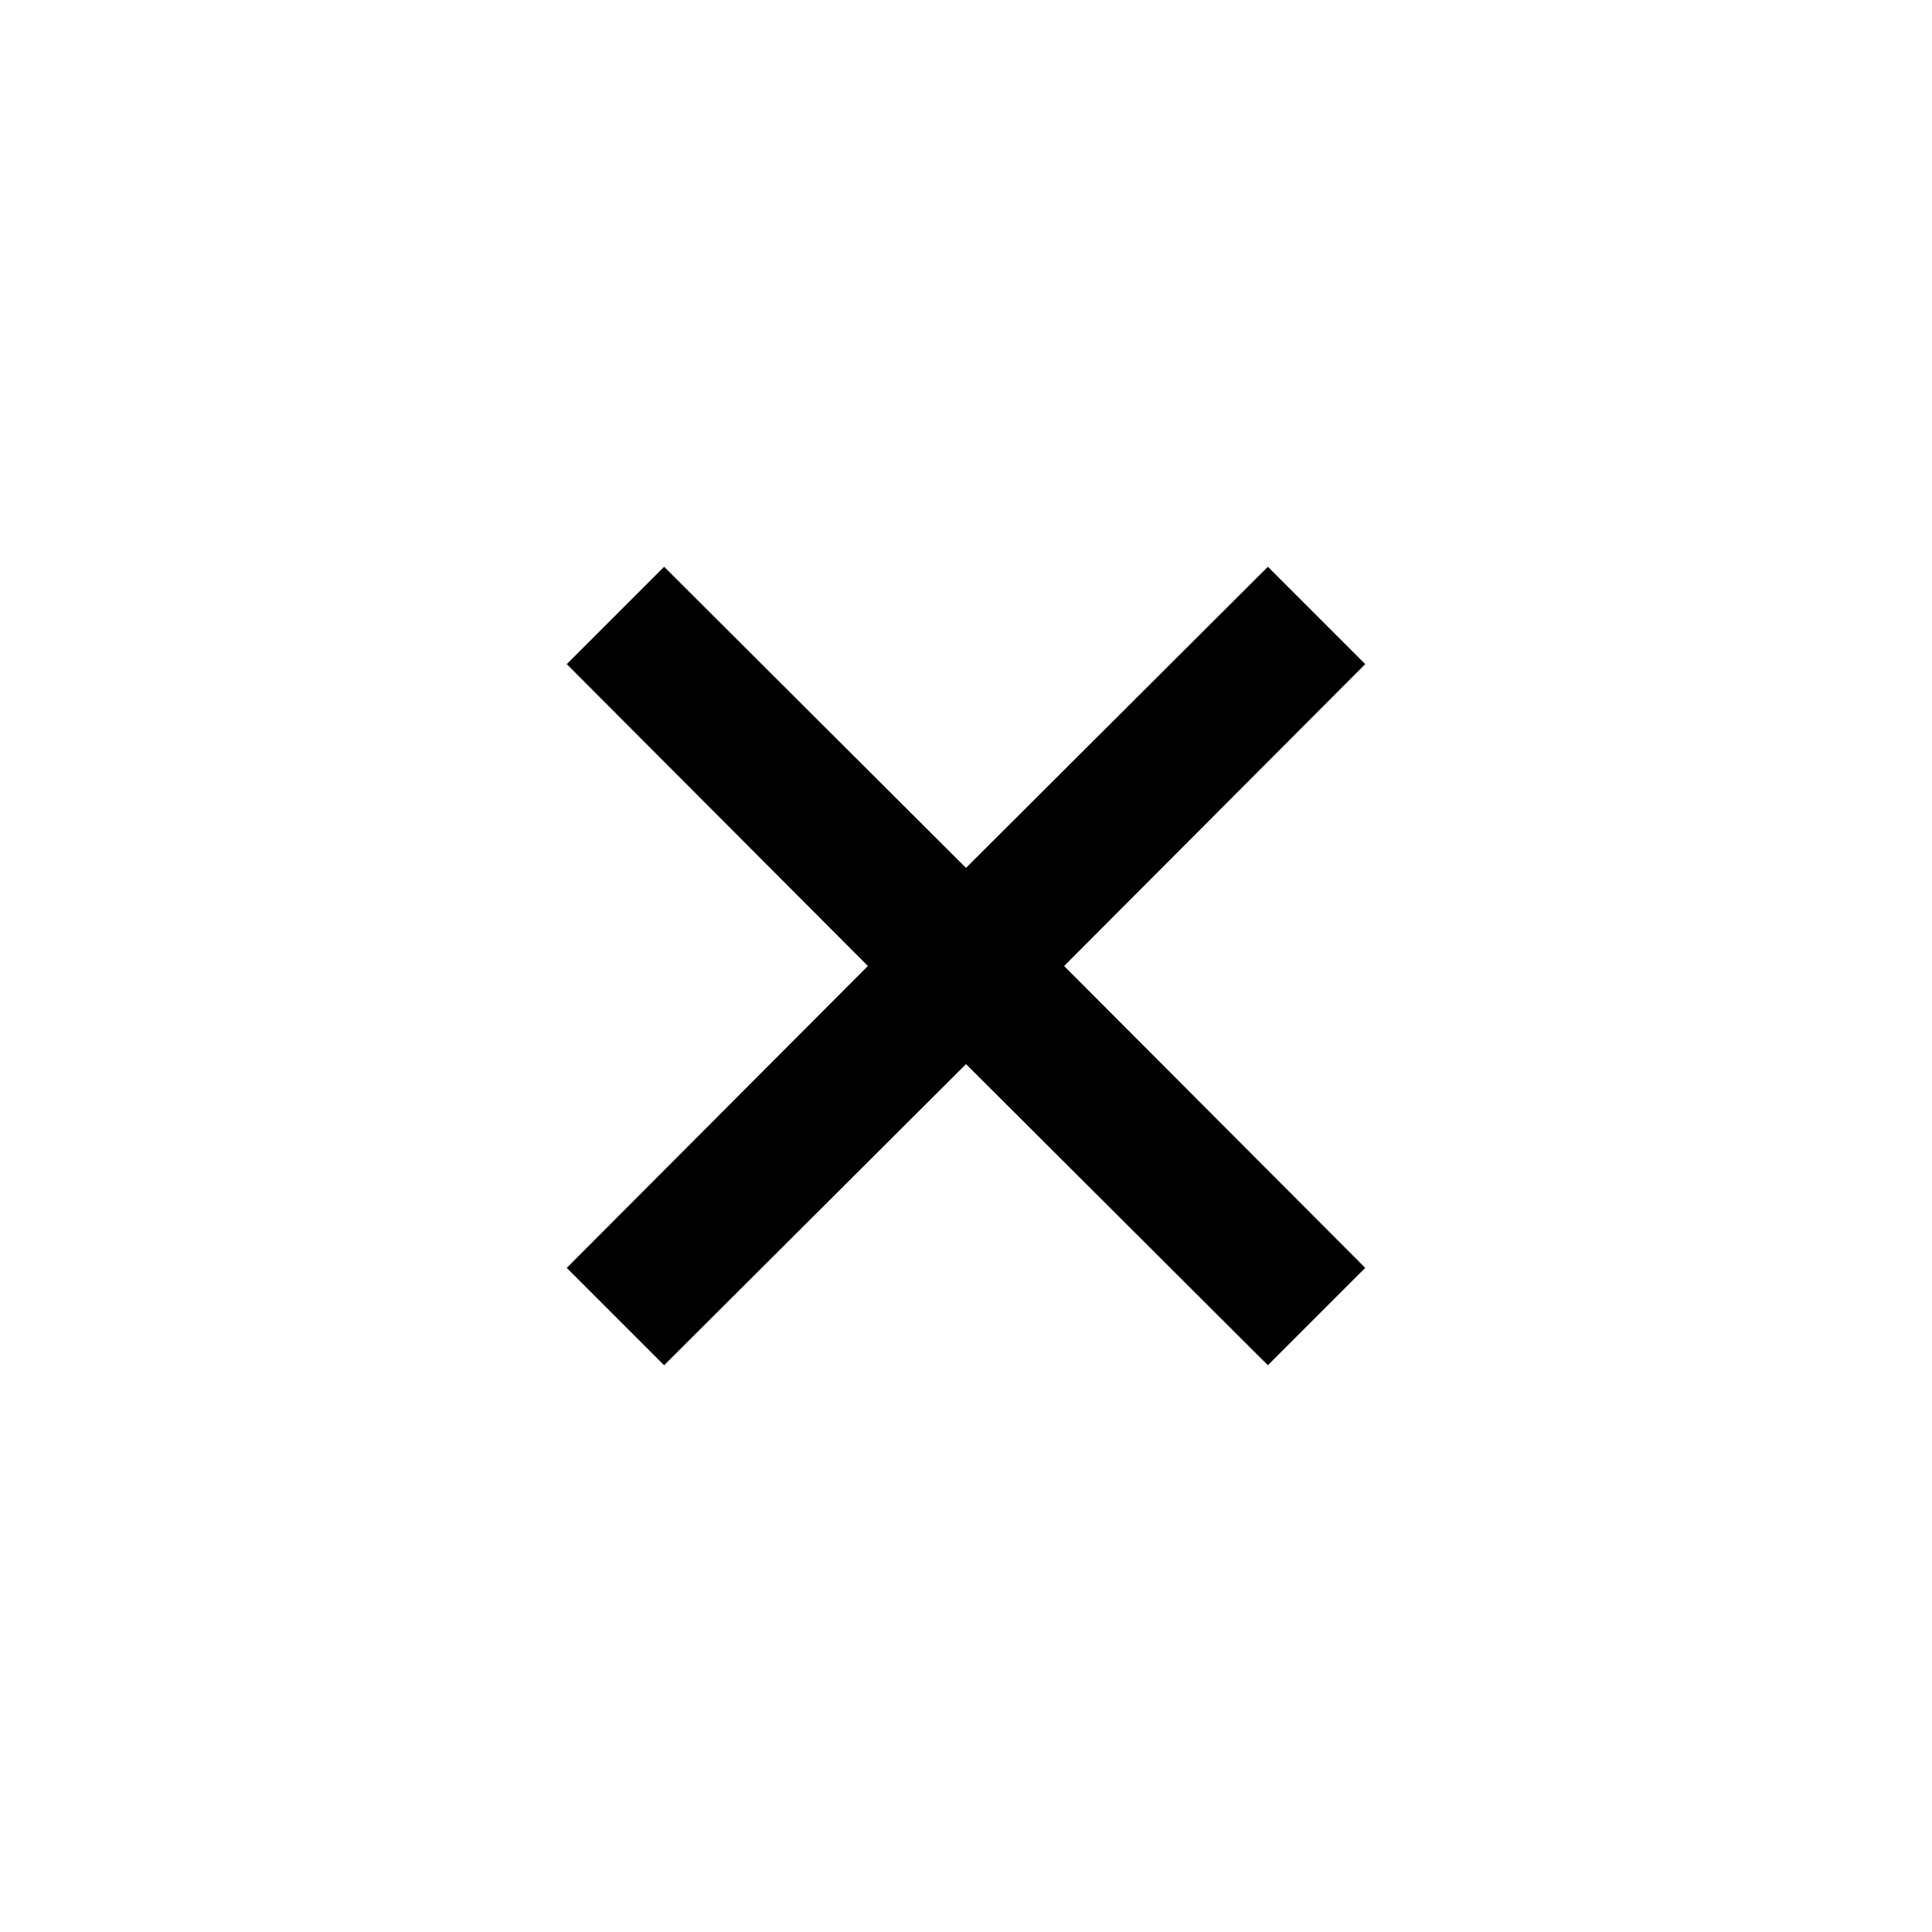
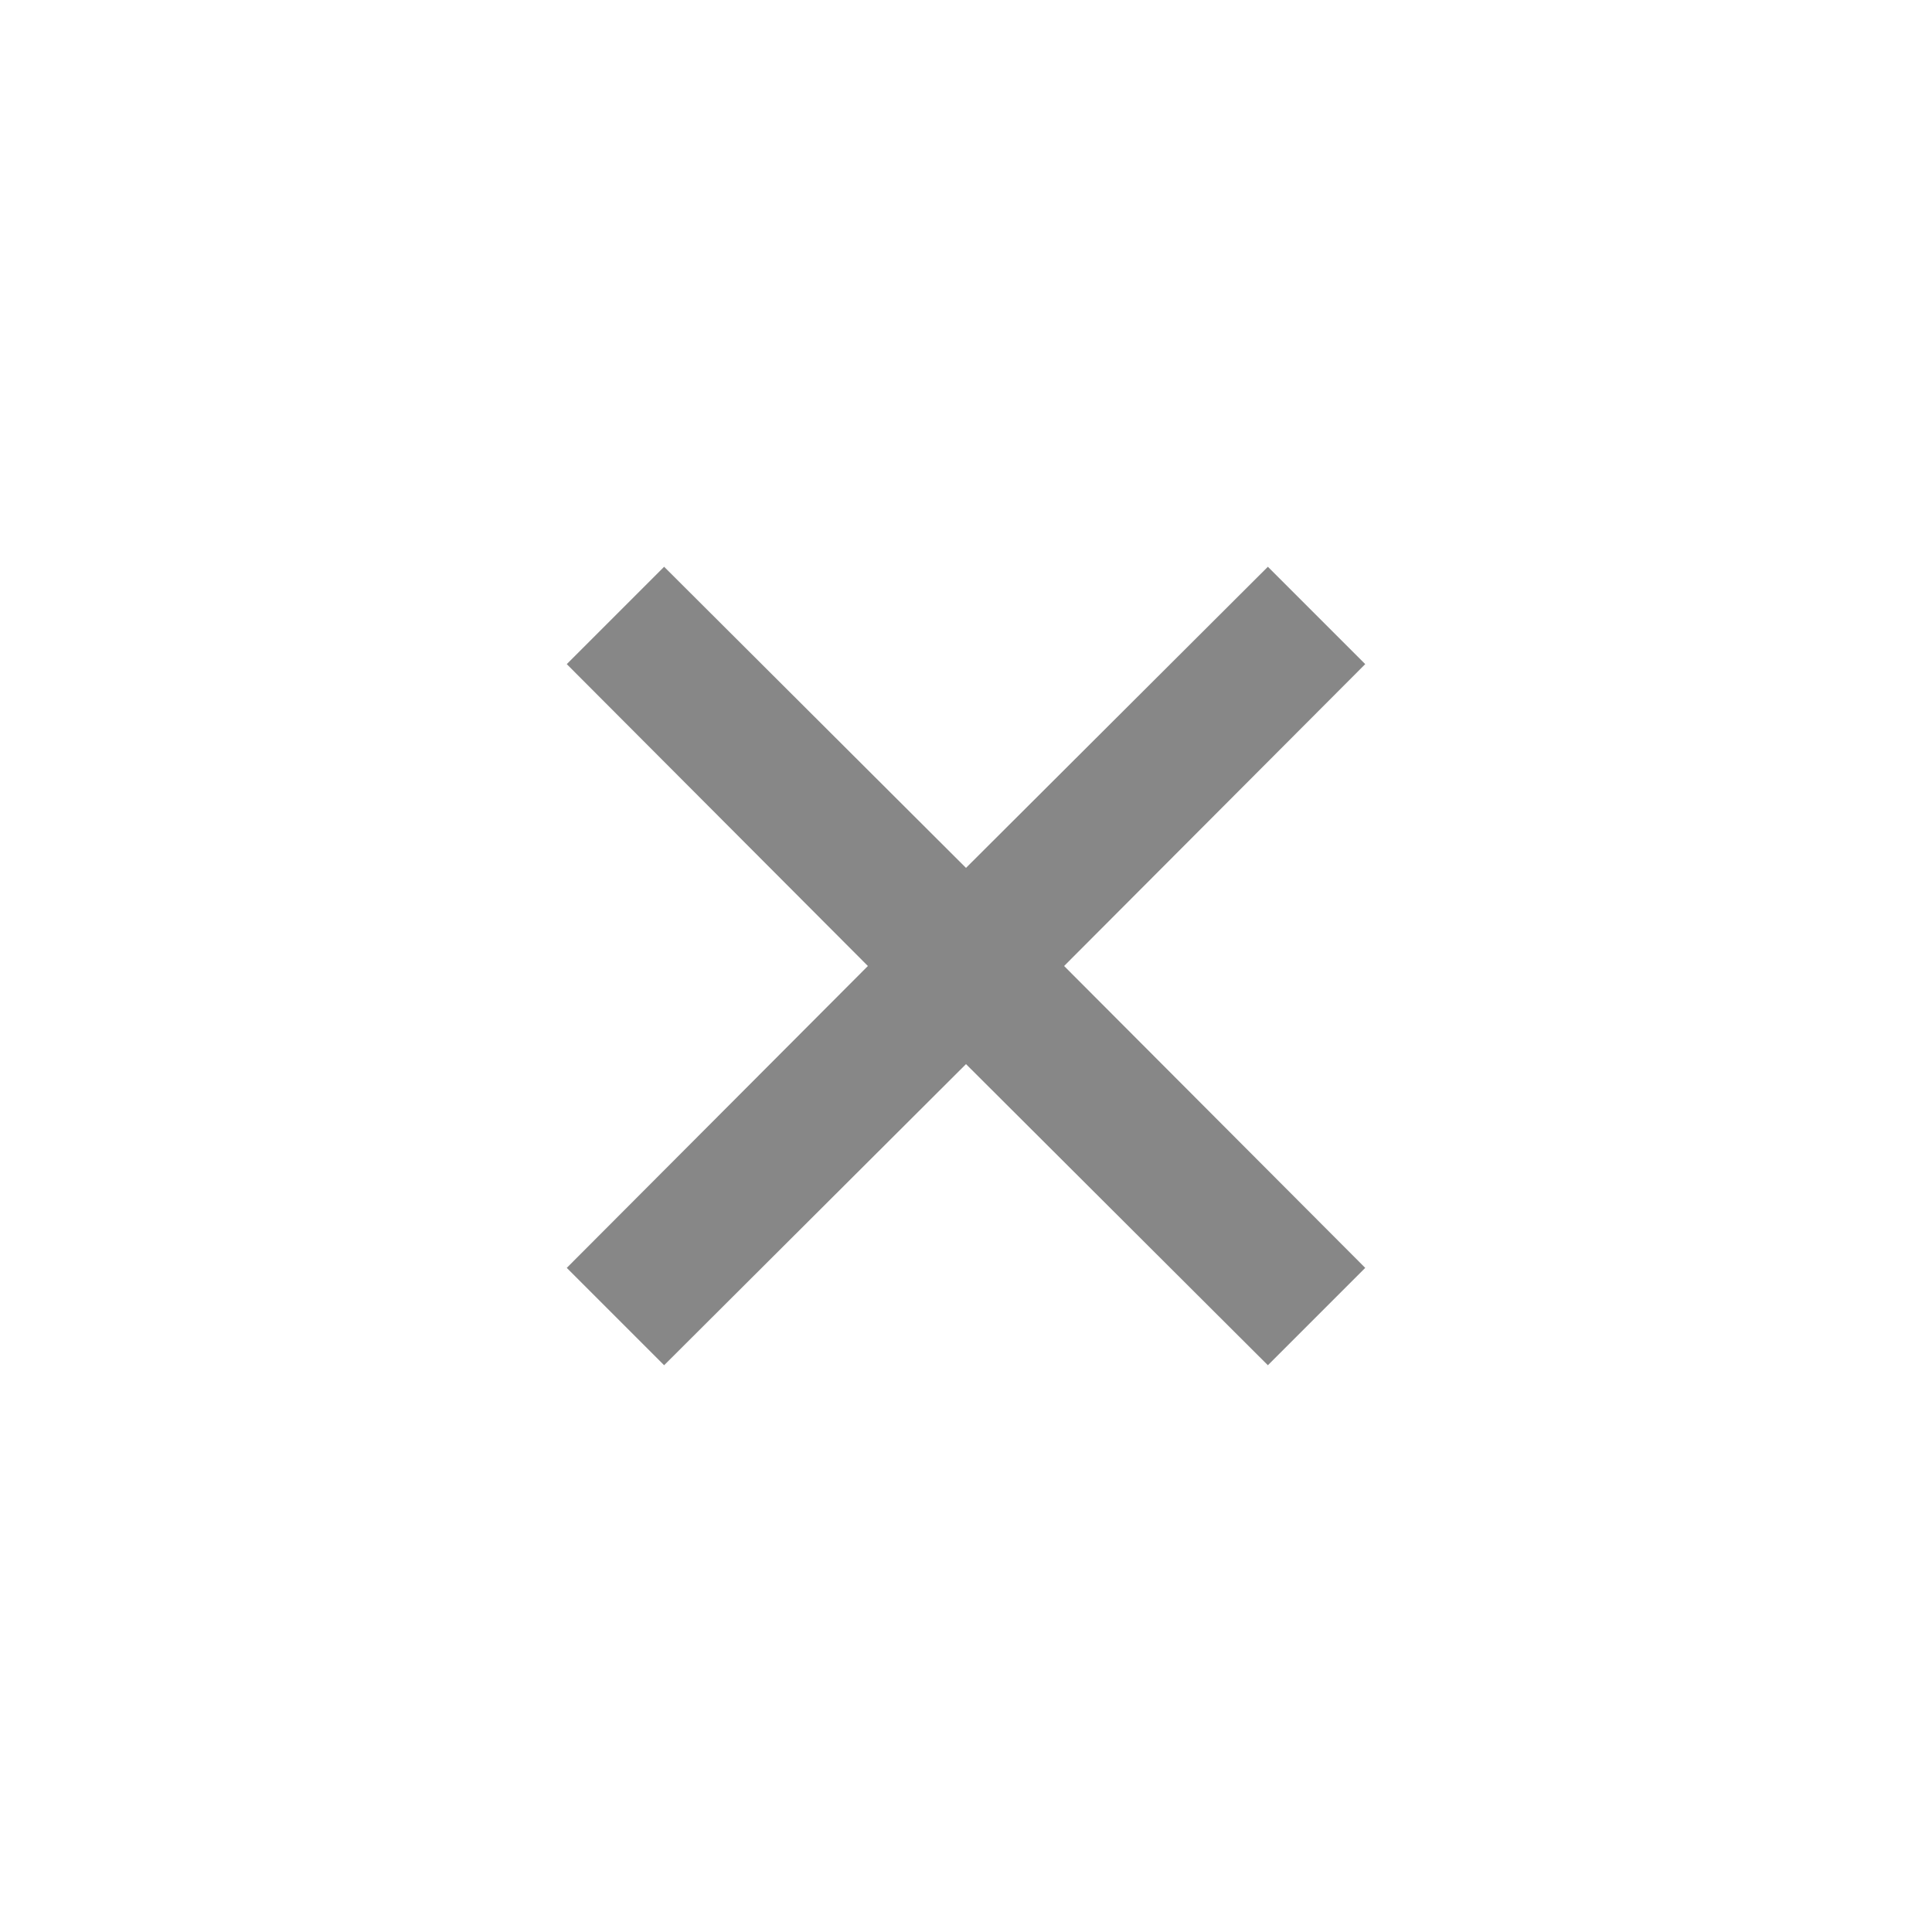
- <svg xmlns="http://www.w3.org/2000/svg" version="1.1" x="0px" y="0px" viewBox="0 0 256 256" style="enable-background:new 0 0 256 256;" xml:space="preserve">
+ <svg xmlns="http://www.w3.org/2000/svg" version="1.1" x="0px" y="0px" viewBox="0 0 256 256" fill="#878787" style="enable-background:new 0 0 256 256;" xml:space="preserve">
  <g>
    <g>
      <polygon points="168,75.1 128,115 88,75.1 75.1,88 115,128 75.1,168 88,180.9 128,141 168,180.9 180.9,168 141,128 180.9,88   " />
    </g>
  </g>
</svg>
